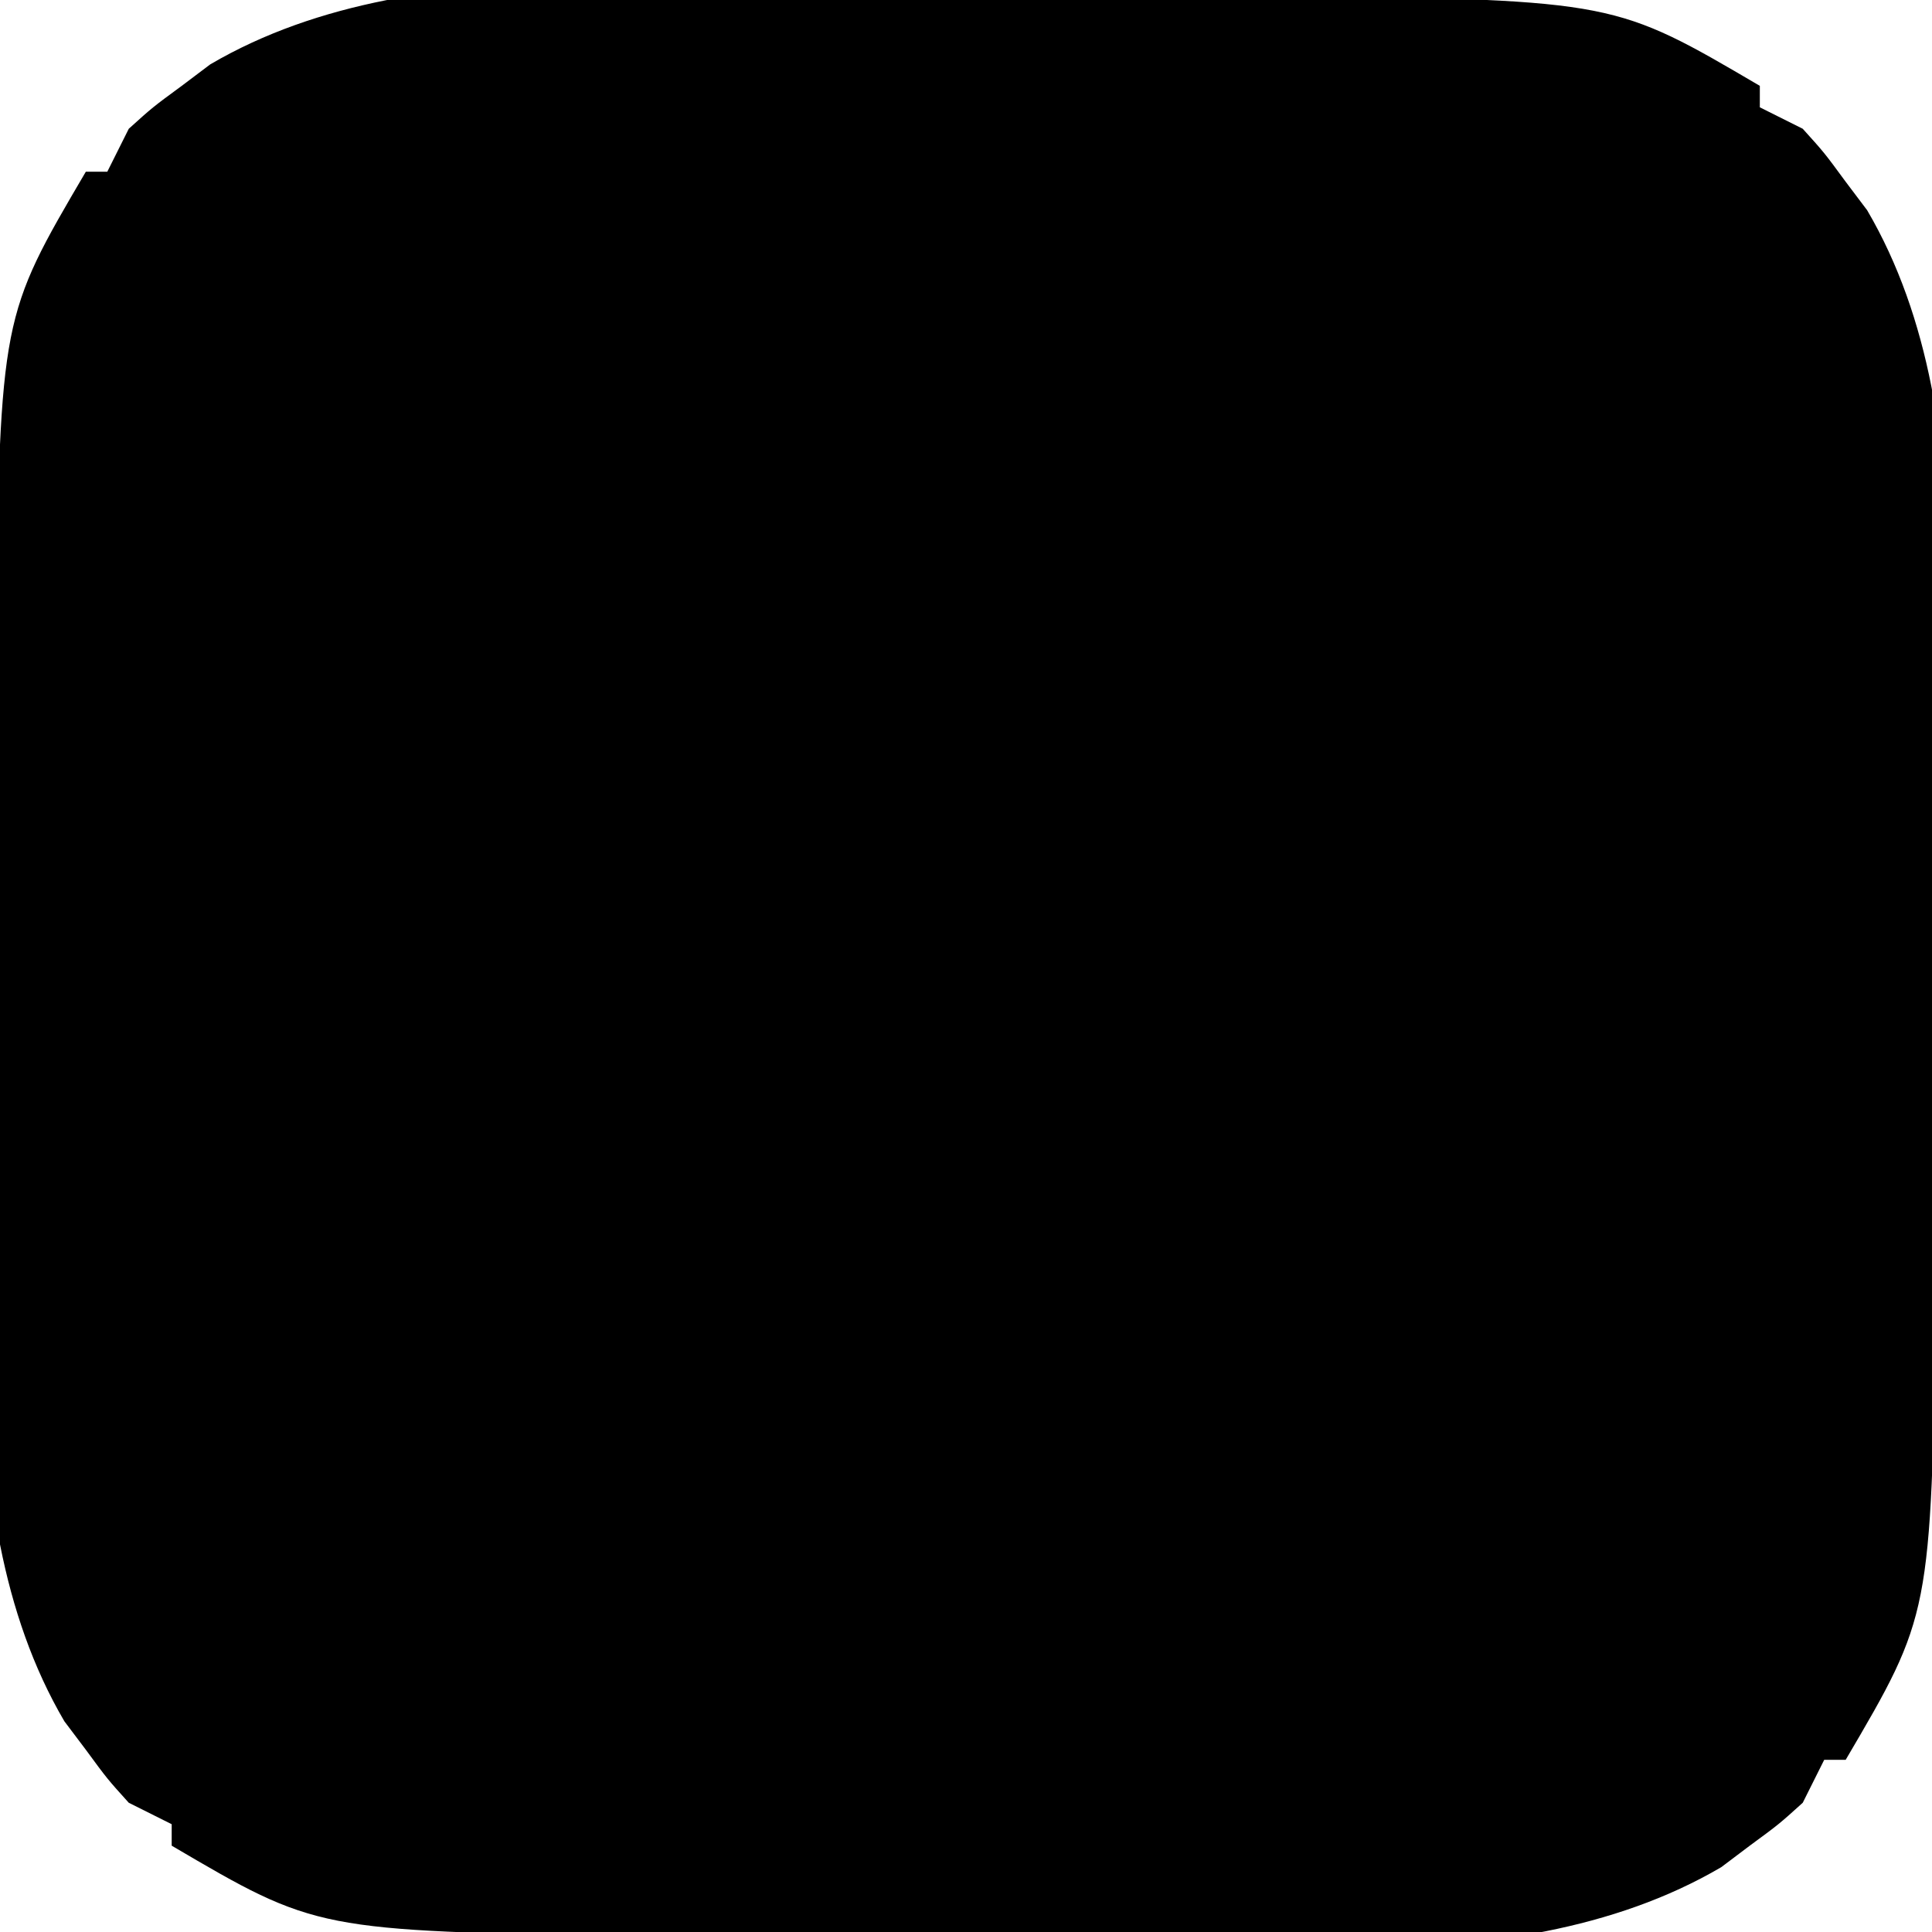
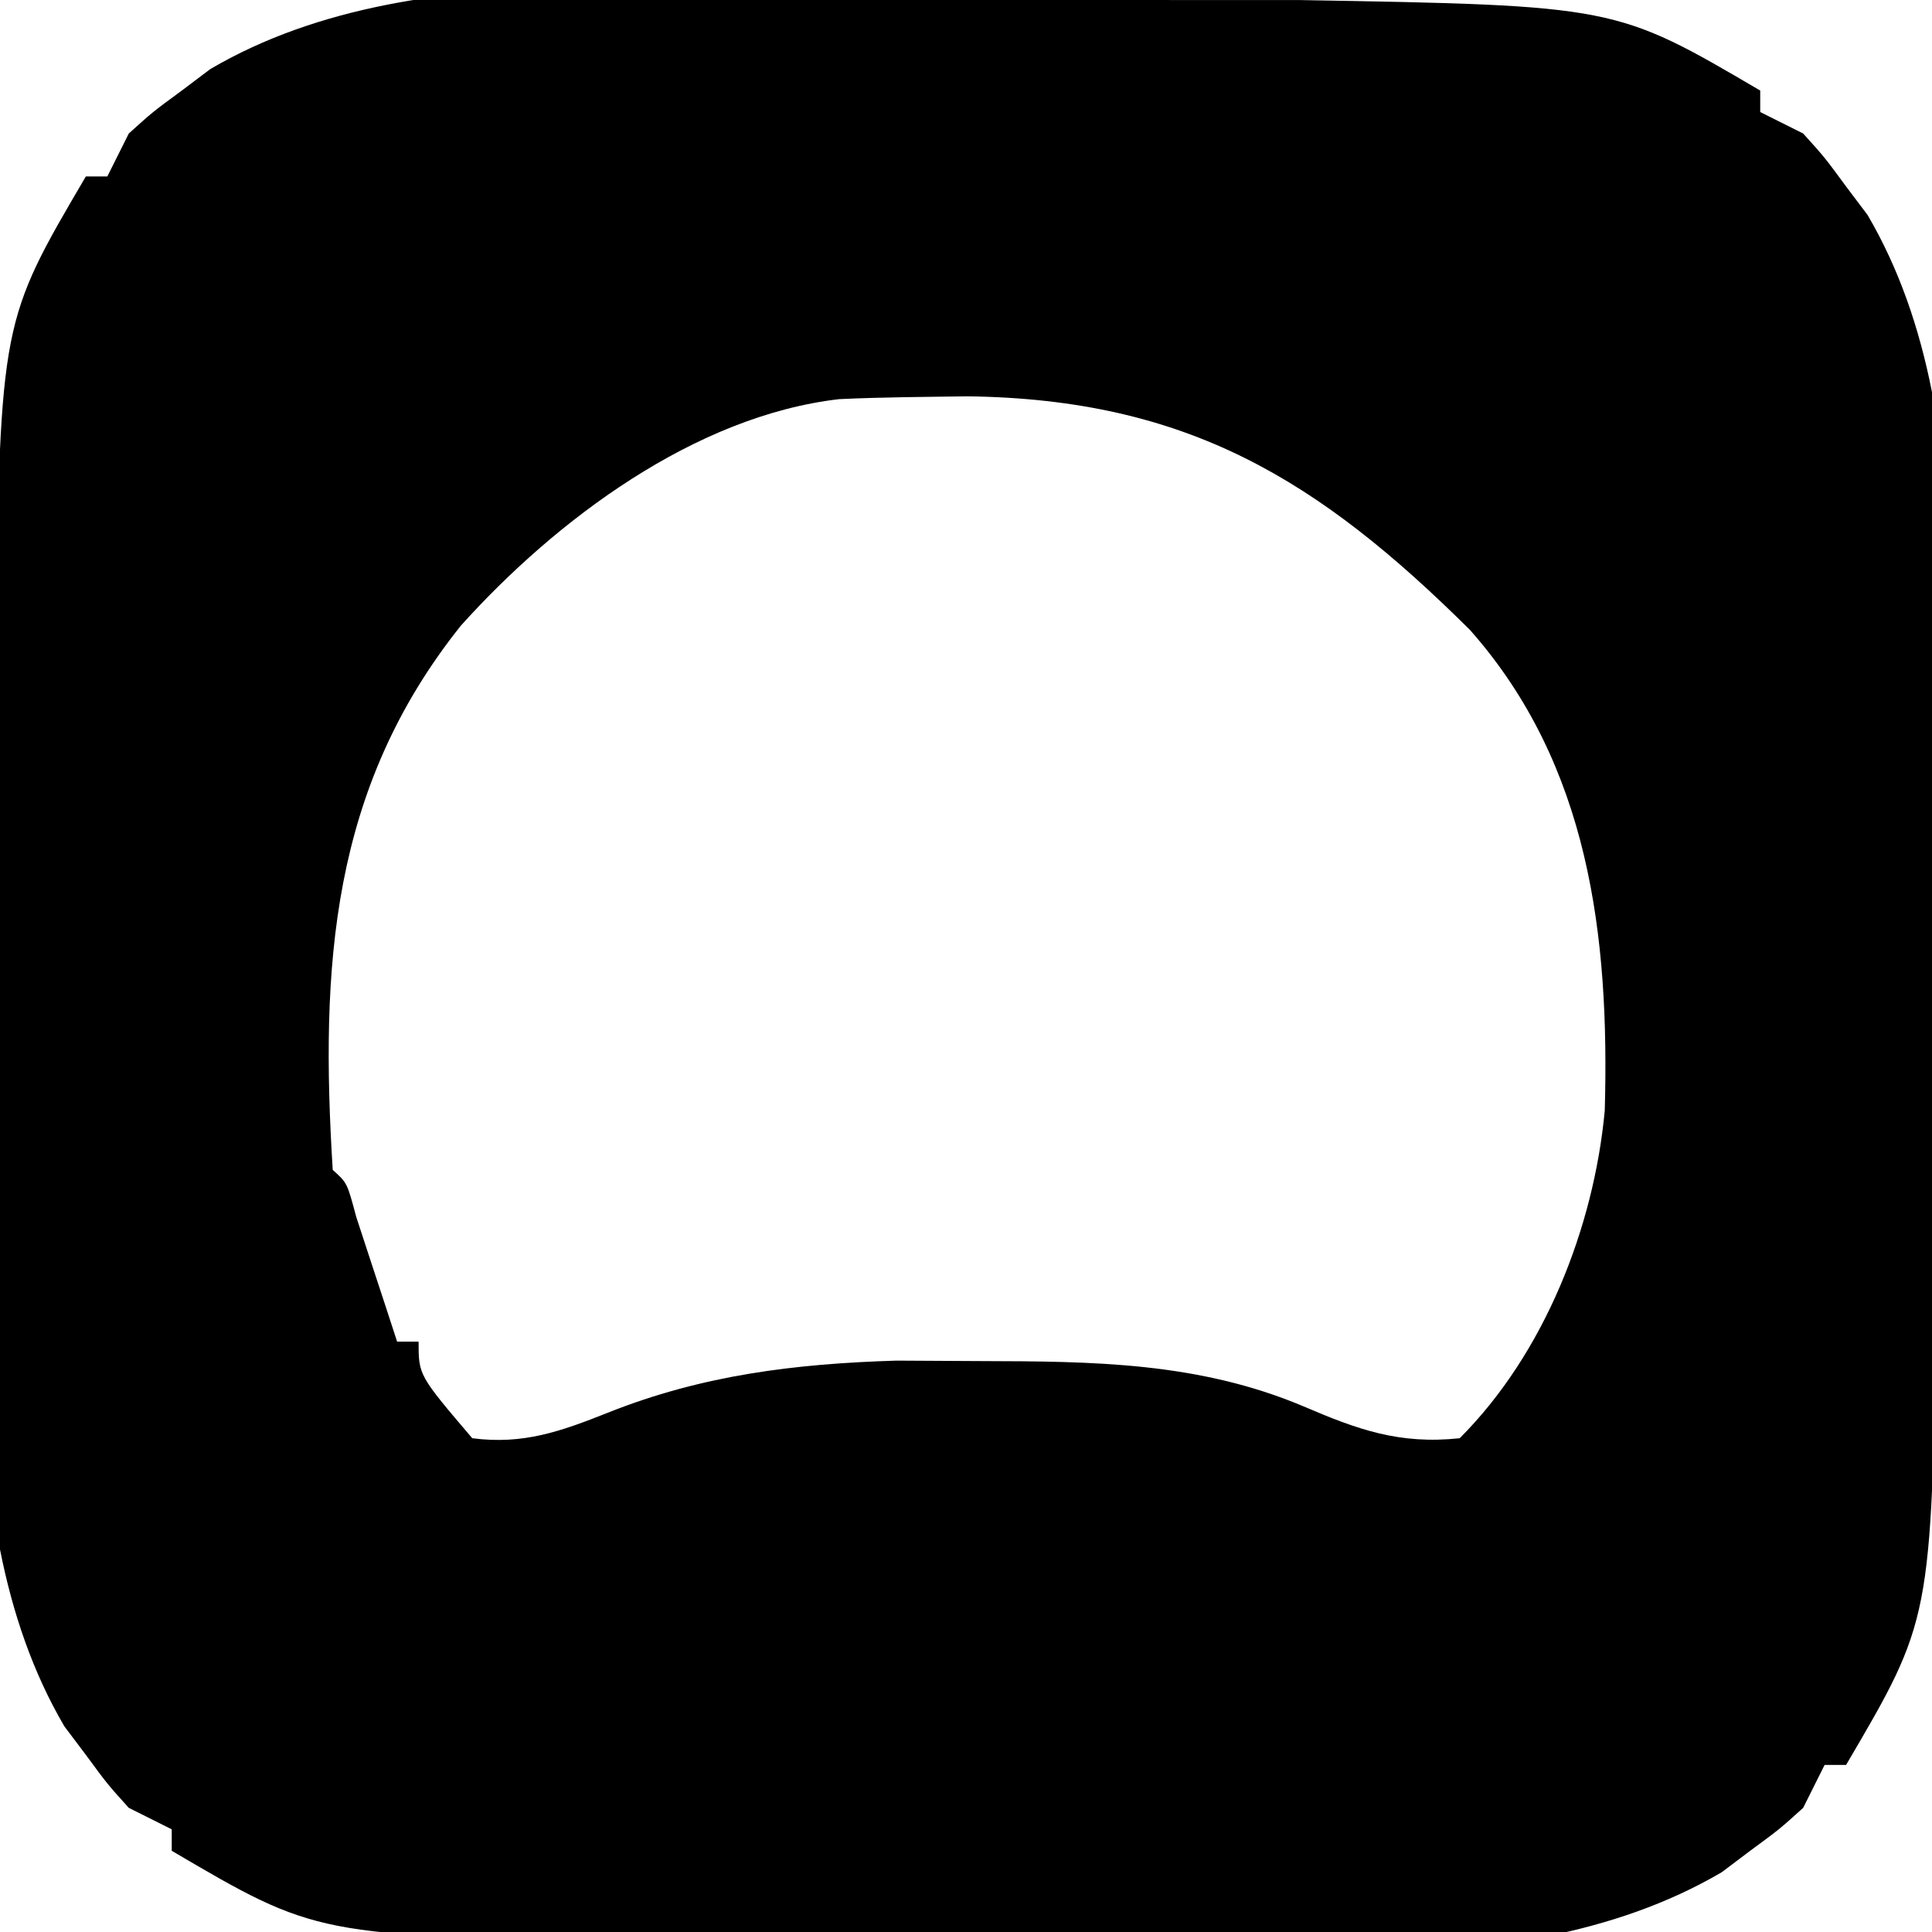
<svg xmlns="http://www.w3.org/2000/svg" viewBox="0 0 24 24">
-   <g transform="translate(0 0) scale(0.1333)">
-     <path d="M0 0 C15.287 0.002 15.287 0.002 30.883 0.004 C60.387 0.516 60.387 0.516 73.875 8.438 C73.875 9.098 73.875 9.758 73.875 10.438 C75.855 11.428 75.855 11.428 77.875 12.438 C79.875 14.652 79.875 14.652 81.875 17.375 C82.865 18.688 82.865 18.688 83.875 20.027 C95.654 40.112 90.354 68.505 90.312 90.562 C90.311 105.849 90.311 105.849 90.309 121.445 C89.797 150.949 89.797 150.949 81.875 164.438 C81.215 164.438 80.555 164.438 79.875 164.438 C79.215 165.757 78.555 167.077 77.875 168.438 C75.66 170.438 75.66 170.438 72.938 172.438 C71.625 173.428 71.625 173.428 70.285 174.438 C50.201 186.217 21.807 180.917 -0.25 180.875 C-15.537 180.873 -15.537 180.873 -31.133 180.871 C-60.637 180.359 -60.637 180.359 -74.125 172.438 C-74.125 171.778 -74.125 171.118 -74.125 170.438 C-75.445 169.778 -76.765 169.118 -78.125 168.438 C-80.125 166.223 -80.125 166.223 -82.125 163.5 C-82.785 162.625 -83.445 161.749 -84.125 160.848 C-95.904 140.763 -90.604 112.37 -90.562 90.312 C-90.561 80.121 -90.56 69.93 -90.559 59.43 C-90.047 29.926 -90.047 29.926 -82.125 16.438 C-81.465 16.438 -80.805 16.438 -80.125 16.438 C-79.465 15.117 -78.805 13.797 -78.125 12.438 C-75.91 10.438 -75.91 10.438 -73.188 8.438 C-72.312 7.777 -71.437 7.117 -70.535 6.438 C-50.451 -5.342 -22.057 -0.042 0 0 Z " fill="currentColor" transform="translate(90.125,-0.4375)" />
-     <path d="M0 0 C20.473 0.266 32.696 7.775 46.789 21.766 C57.92 34.344 59.801 50.322 59.348 66.543 C58.335 77.409 53.741 89.165 45.832 97.074 C40.197 97.674 36.317 96.265 31.254 94.094 C21.48 89.979 11.688 89.913 1.207 89.887 C-1.384 89.873 -3.975 89.858 -6.645 89.844 C-16.107 90.134 -24.729 91.186 -33.543 94.699 C-37.929 96.444 -41.42 97.691 -46.168 97.074 C-51.168 91.205 -51.168 91.205 -51.168 88.074 C-51.828 88.074 -52.488 88.074 -53.168 88.074 C-53.517 87.003 -53.867 85.932 -54.227 84.828 C-54.909 82.753 -54.909 82.753 -55.605 80.637 C-56.058 79.256 -56.51 77.876 -56.977 76.453 C-57.824 73.274 -57.824 73.274 -59.168 72.074 C-60.342 53.174 -59.375 36.566 -47.227 21.363 C-38.375 11.52 -25.43 1.818 -11.98 0.262 C-7.987 0.073 -3.997 0.057 0 0 Z " fill="none" transform="translate(90.16797,36.92578)" />
+   <g transform="scale(0.13333)">
+     <path fill-rule="evenodd" fill="currentColor" d="M 90.125 0 C 105.412 0.002 105.412 0.002 121.008 0.004 C 150.512 0.516 150.512 0.516 164 8.438 C 164 9.098 164 9.758 164 10.438 C 165.98 11.428 165.98 11.428 168 12.438 C 170 14.652 170 14.652 172 17.375 C 172.99 18.688 172.99 18.688 174 20.027 C 185.779 40.112 180.479 68.505 180.438 90.562 C 180.436 105.85 180.436 105.85 180.434 121.445 C 179.922 150.949 179.922 150.949 172 164.438 C 171.34 164.438 170.68 164.438 170 164.438 C 169.34 165.757 168.68 167.077 168 168.438 C 165.785 170.438 165.785 170.438 163.062 172.438 C 161.75 173.428 161.75 173.428 160.41 174.438 C 140.326 186.217 111.933 180.917 89.875 180.875 C 74.588 180.873 74.588 180.873 58.992 180.871 C 29.488 180.359 29.488 180.359 16 172.438 C 16 171.778 16 171.118 16 170.438 C 14.68 169.778 13.36 169.118 12 168.438 C 10 166.223 10 166.223 8 163.5 C 7.34 162.625 6.68 161.749 6 160.848 C -5.779 140.763 -0.479 112.37 -0.438 90.312 C -0.436 80.121 -0.435 69.93 -0.434 59.43 C 0.078 29.926 0.078 29.926 8 16.438 C 8.66 16.438 9.32 16.438 10 16.438 C 10.66 15.117 11.32 13.797 12 12.438 C 14.215 10.438 14.215 10.438 16.938 8.438 C 17.813 7.777 18.688 7.117 19.59 6.438 C 39.674 -5.342 68.067 -0.042 90.125 0 Z M 90.168 36.926 C 110.641 37.192 122.864 44.701 136.957 58.691 C 148.088 71.27 149.969 87.248 149.516 103.469 C 148.503 114.334 143.909 126.091 136 134 C 130.365 134.599 126.485 133.191 121.422 131.019 C 111.648 126.905 101.856 126.838 91.375 126.812 C 88.784 126.798 86.193 126.784 83.523 126.769 C 74.061 127.059 65.439 128.112 56.625 131.625 C 52.239 133.369 48.748 134.617 44 134 C 39 128.13 39 128.13 39 125 C 38.34 125 37.68 125 37 125 C 36.651 123.929 36.301 122.858 35.941 121.754 C 35.259 119.679 35.259 119.679 34.562 117.562 C 34.11 116.182 33.658 114.801 33.191 113.379 C 32.344 110.2 32.344 110.2 31 109 C 29.826 90.1 30.793 73.492 42.941 58.289 C 51.793 48.446 64.738 38.744 78.188 37.188 C 82.18 36.998 86.171 36.983 90.168 36.926 Z" />
  </g>
</svg>
